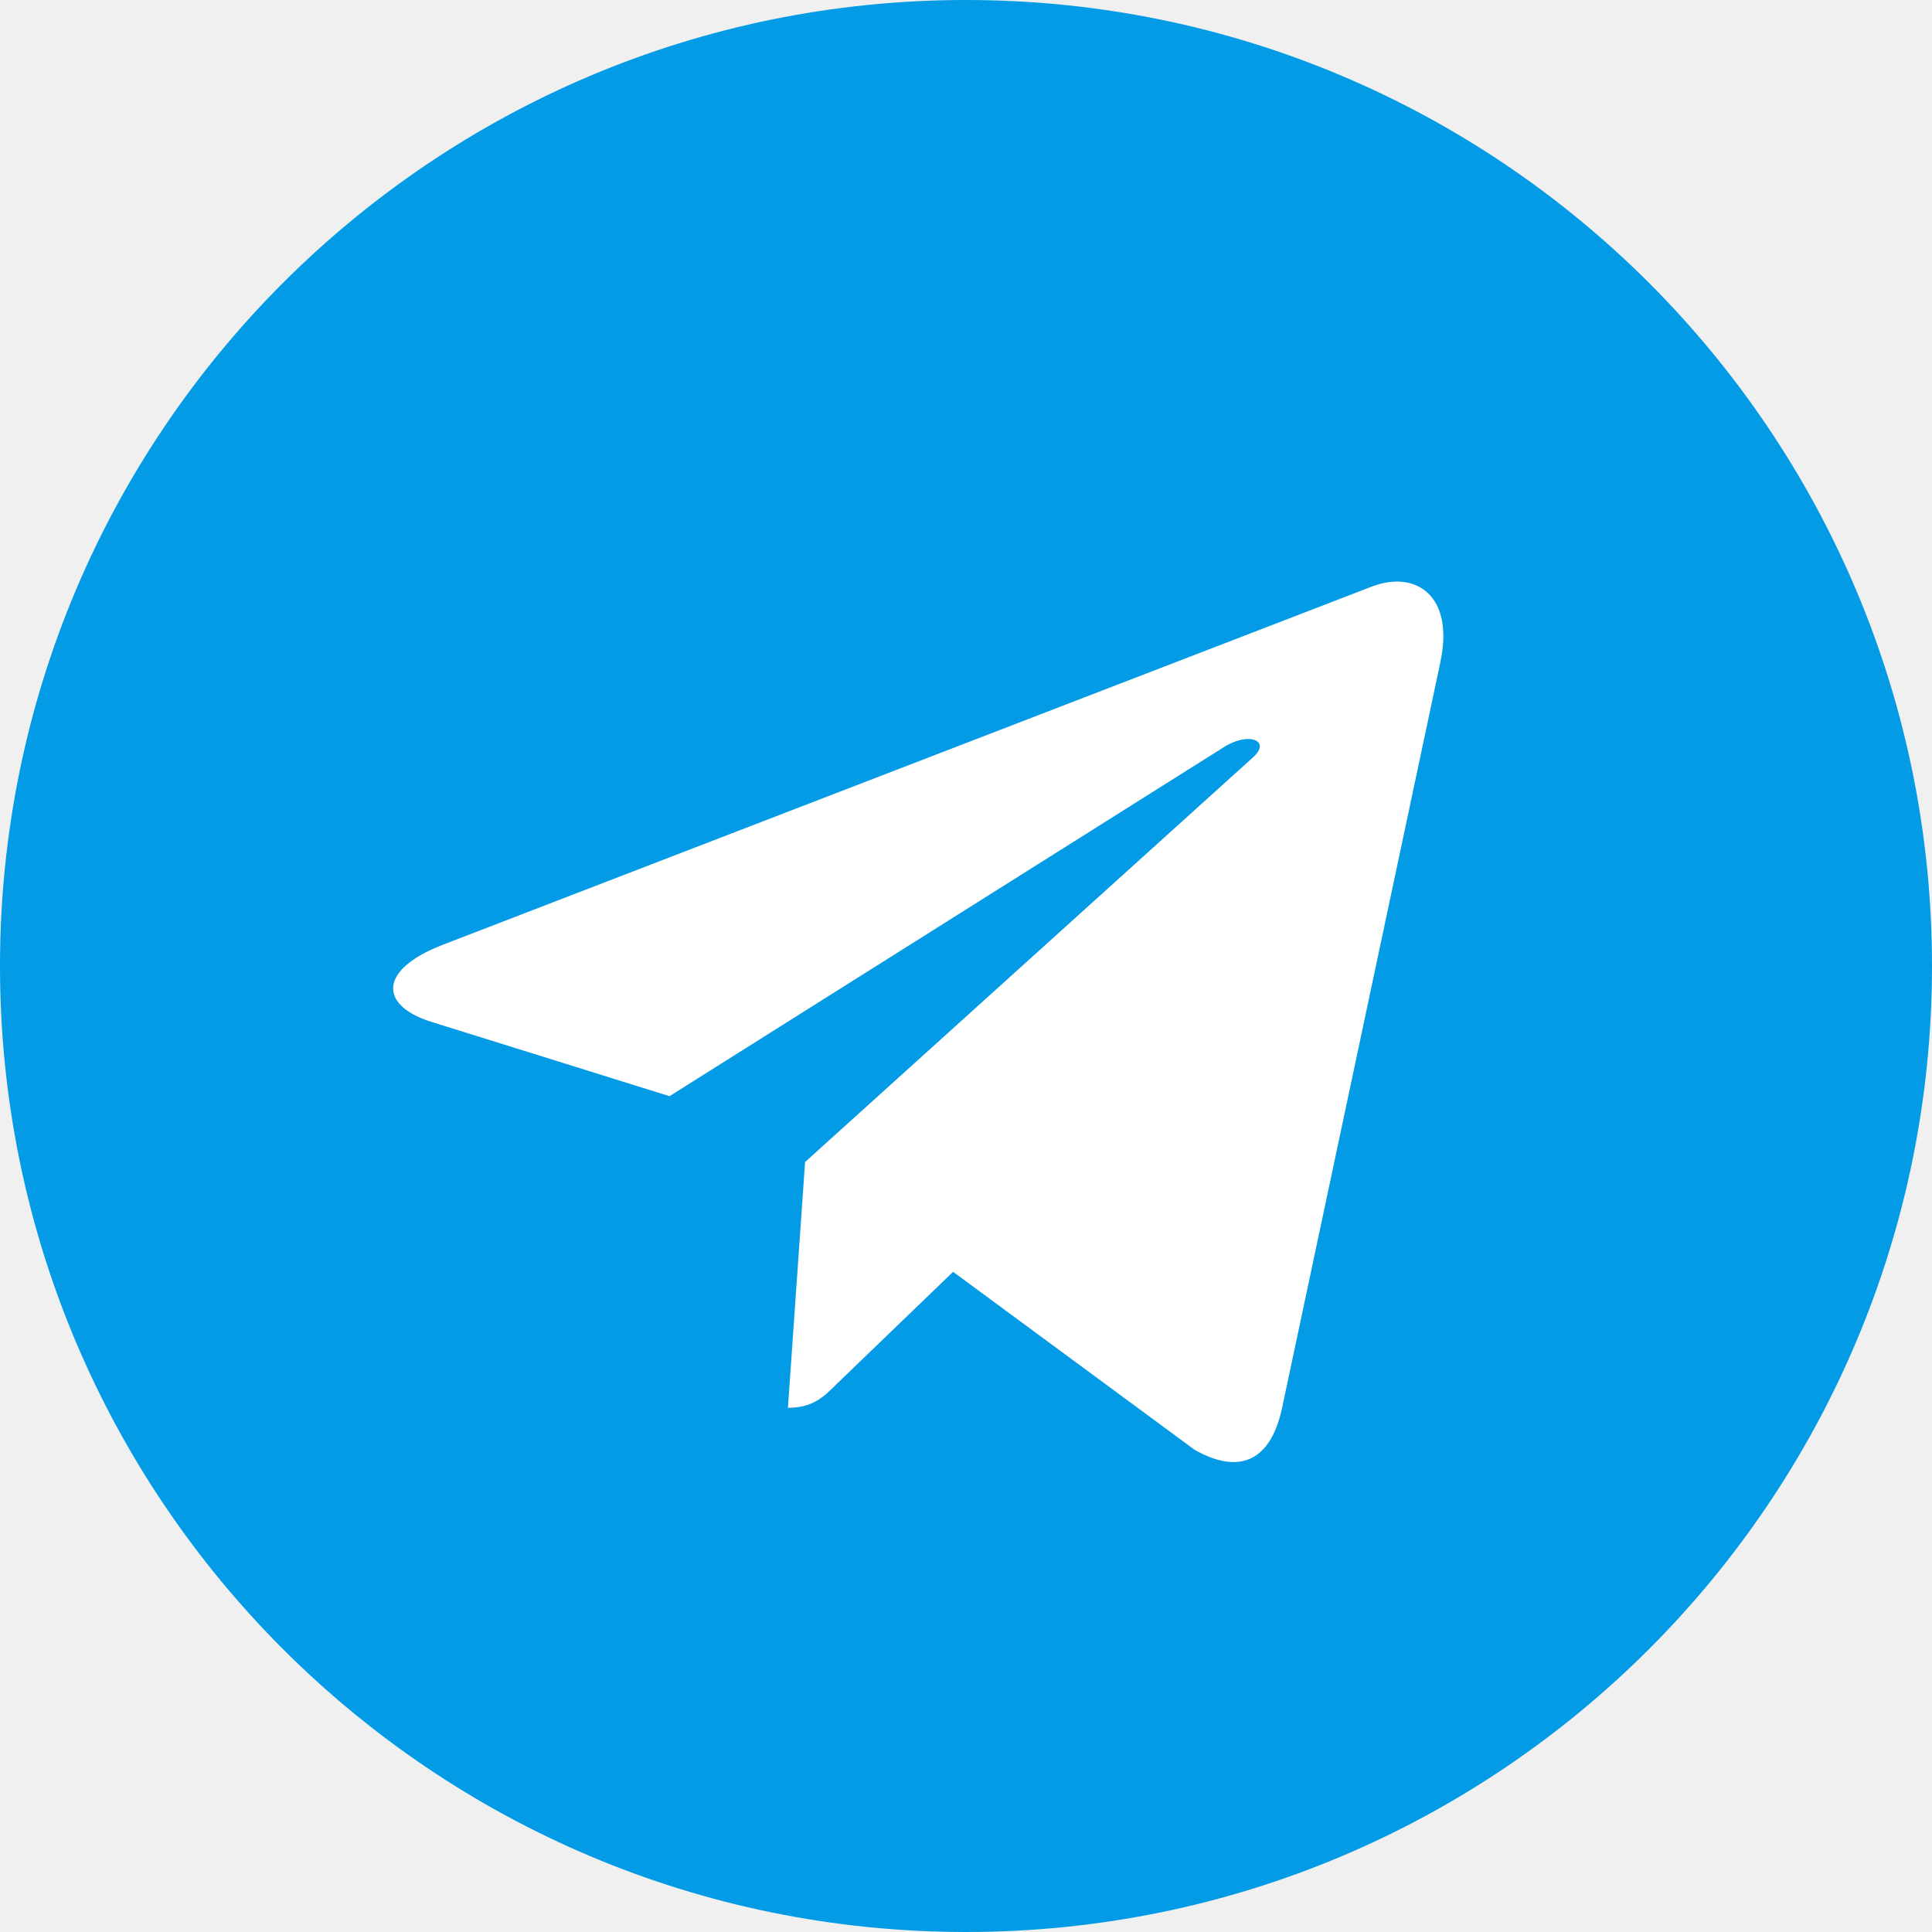
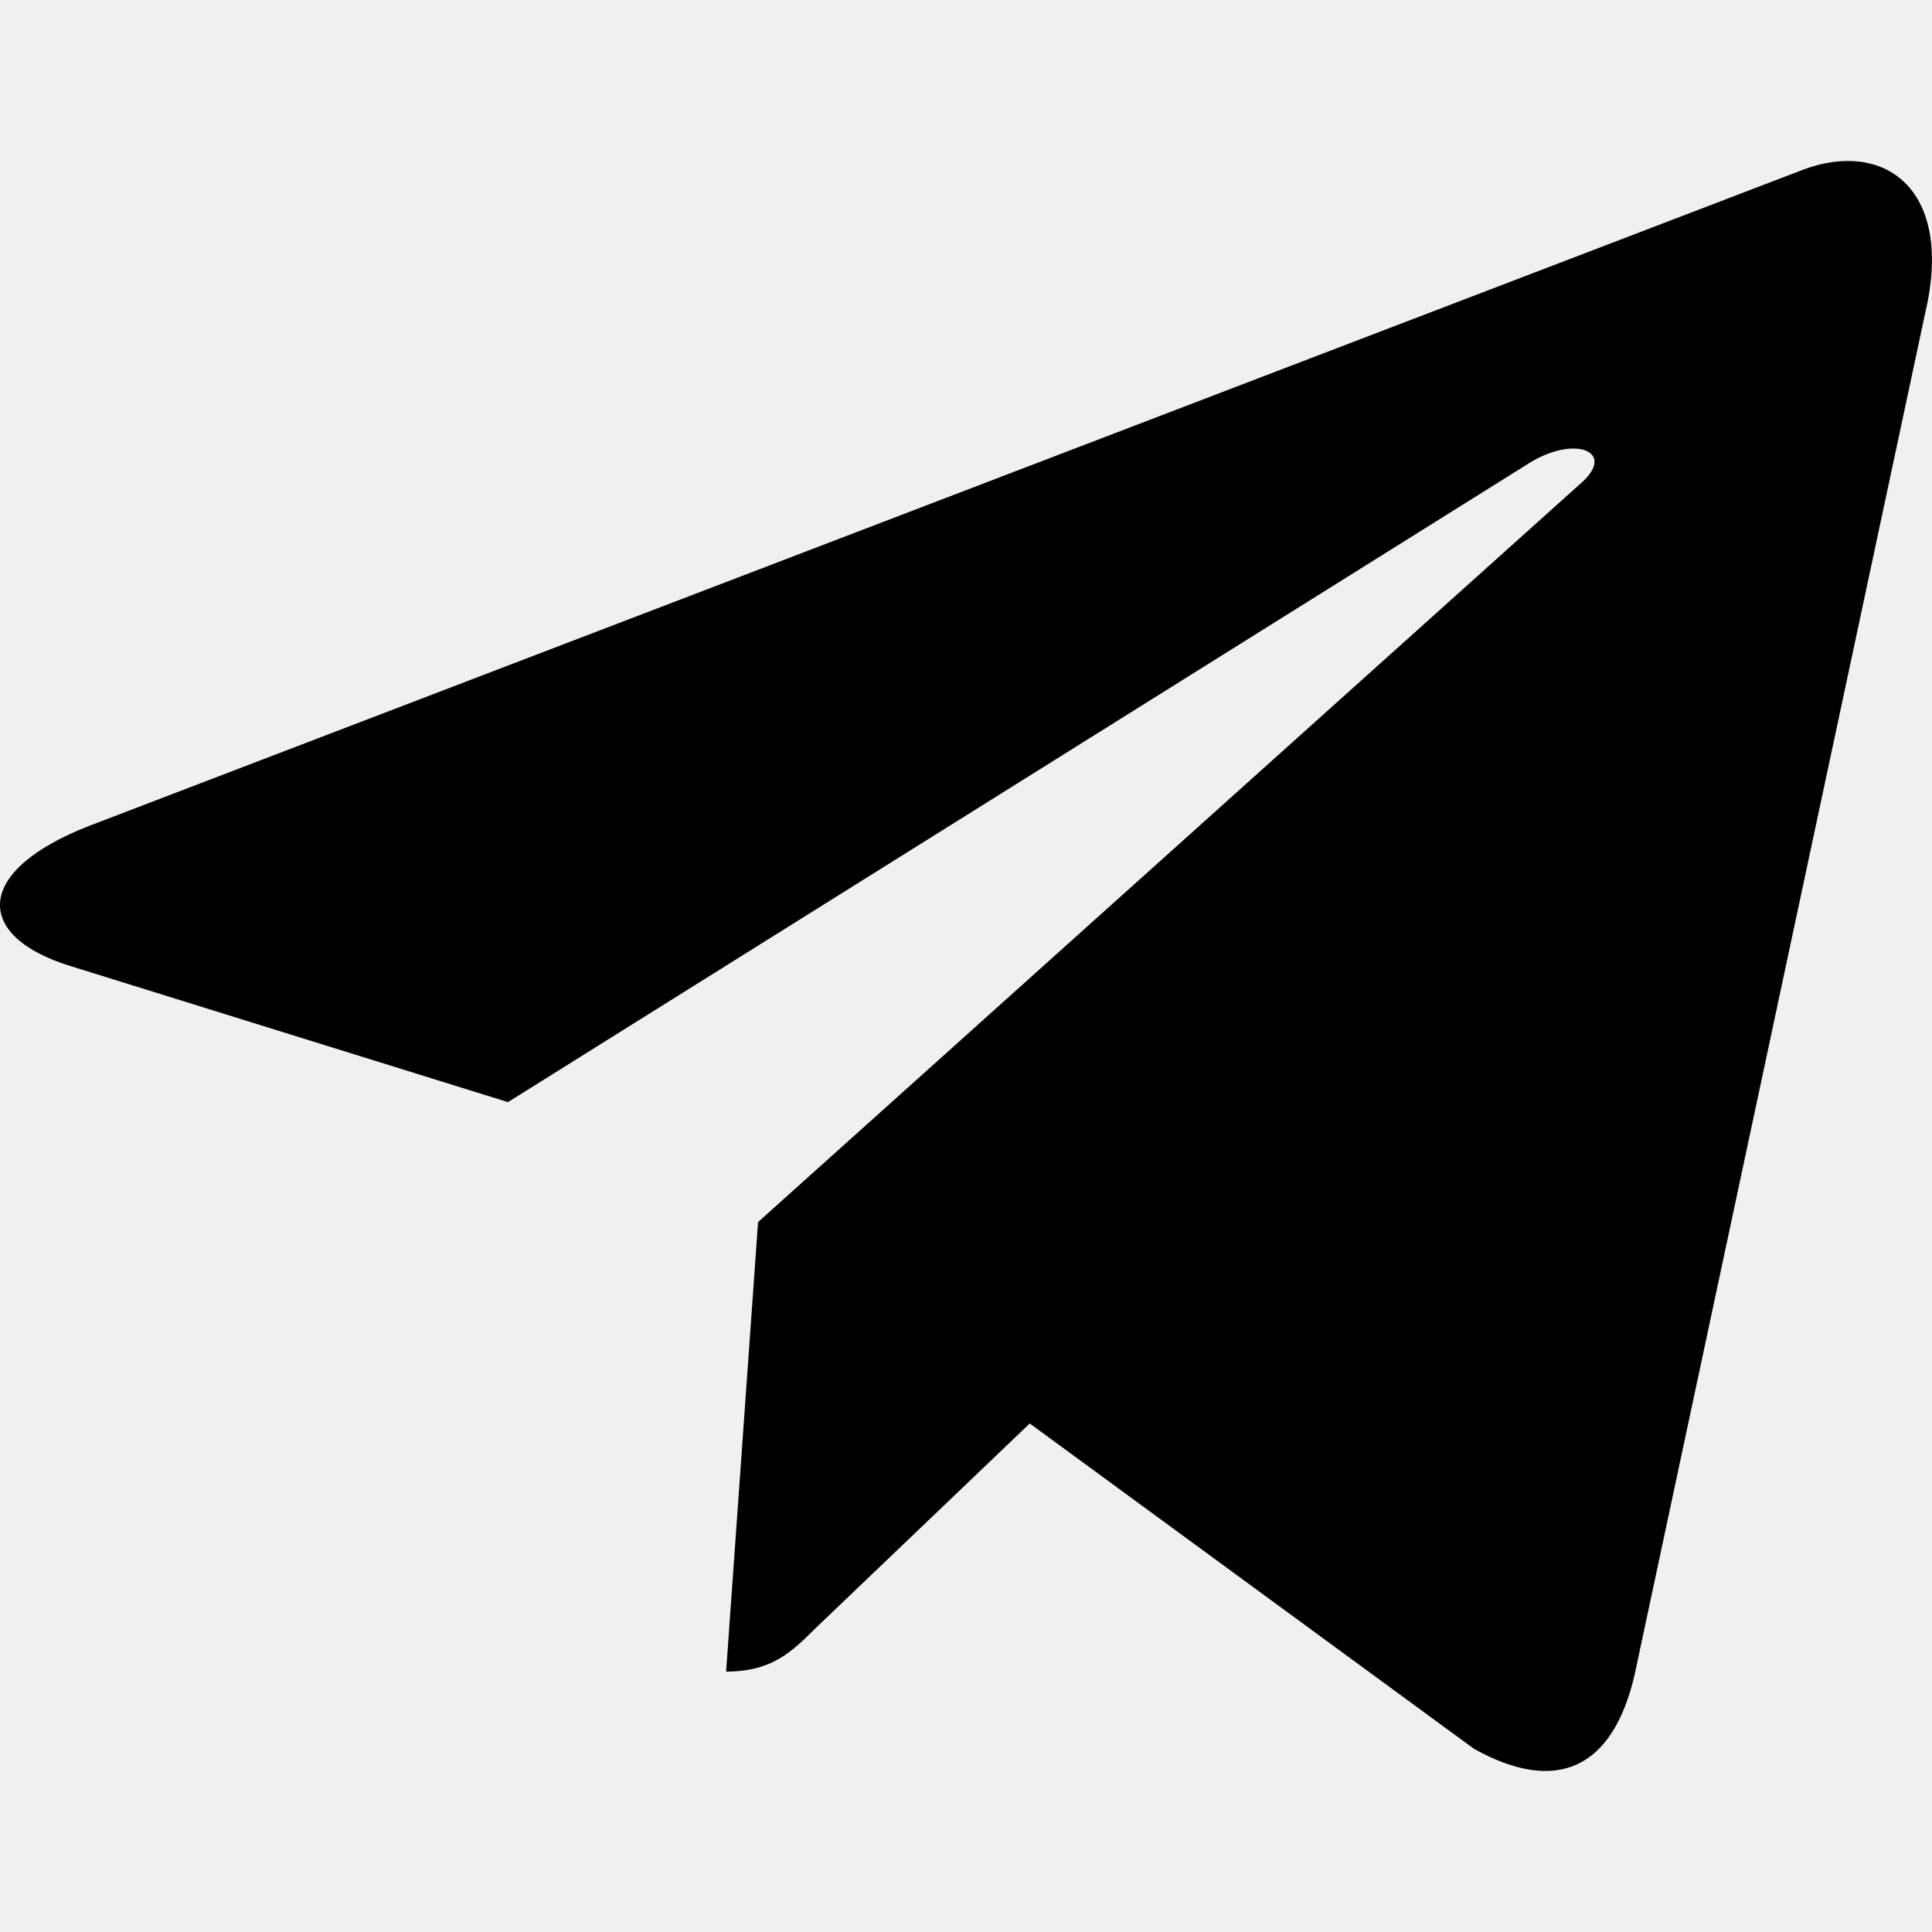
- <svg xmlns="http://www.w3.org/2000/svg" enable-background="new 0 0 24 24" height="512" viewBox="0 0 24 24" width="512">
-   <circle cx="12" cy="12" fill="#039be5" r="12" />
-   <path d="m5.491 11.74 11.57-4.461c.537-.194 1.006.131.832.943l.001-.001-1.97 9.281c-.146.658-.537.818-1.084.508l-3-2.211-1.447 1.394c-.16.16-.295.295-.605.295l.213-3.053 5.56-5.023c.242-.213-.054-.333-.373-.121l-6.871 4.326-2.962-.924c-.643-.204-.657-.643.136-.953z" fill="#fff" />
+ <svg xmlns="http://www.w3.org/2000/svg" id="Bold" enable-background="new 0 0 24 24" height="512" viewBox="0 0 24 24" width="512">
+   <path d="m9.417 15.181-.397 5.584c.568 0 .814-.244 1.109-.537l2.663-2.545 5.518 4.041c1.012.564 1.725.267 1.998-.931l3.622-16.972.001-.001c.321-1.496-.541-2.081-1.527-1.714l-21.29 8.151c-1.453.564-1.431 1.374-.247 1.741l5.443 1.693 12.643-7.911c.595-.394 1.136-.176.691.218z" />
</svg>
